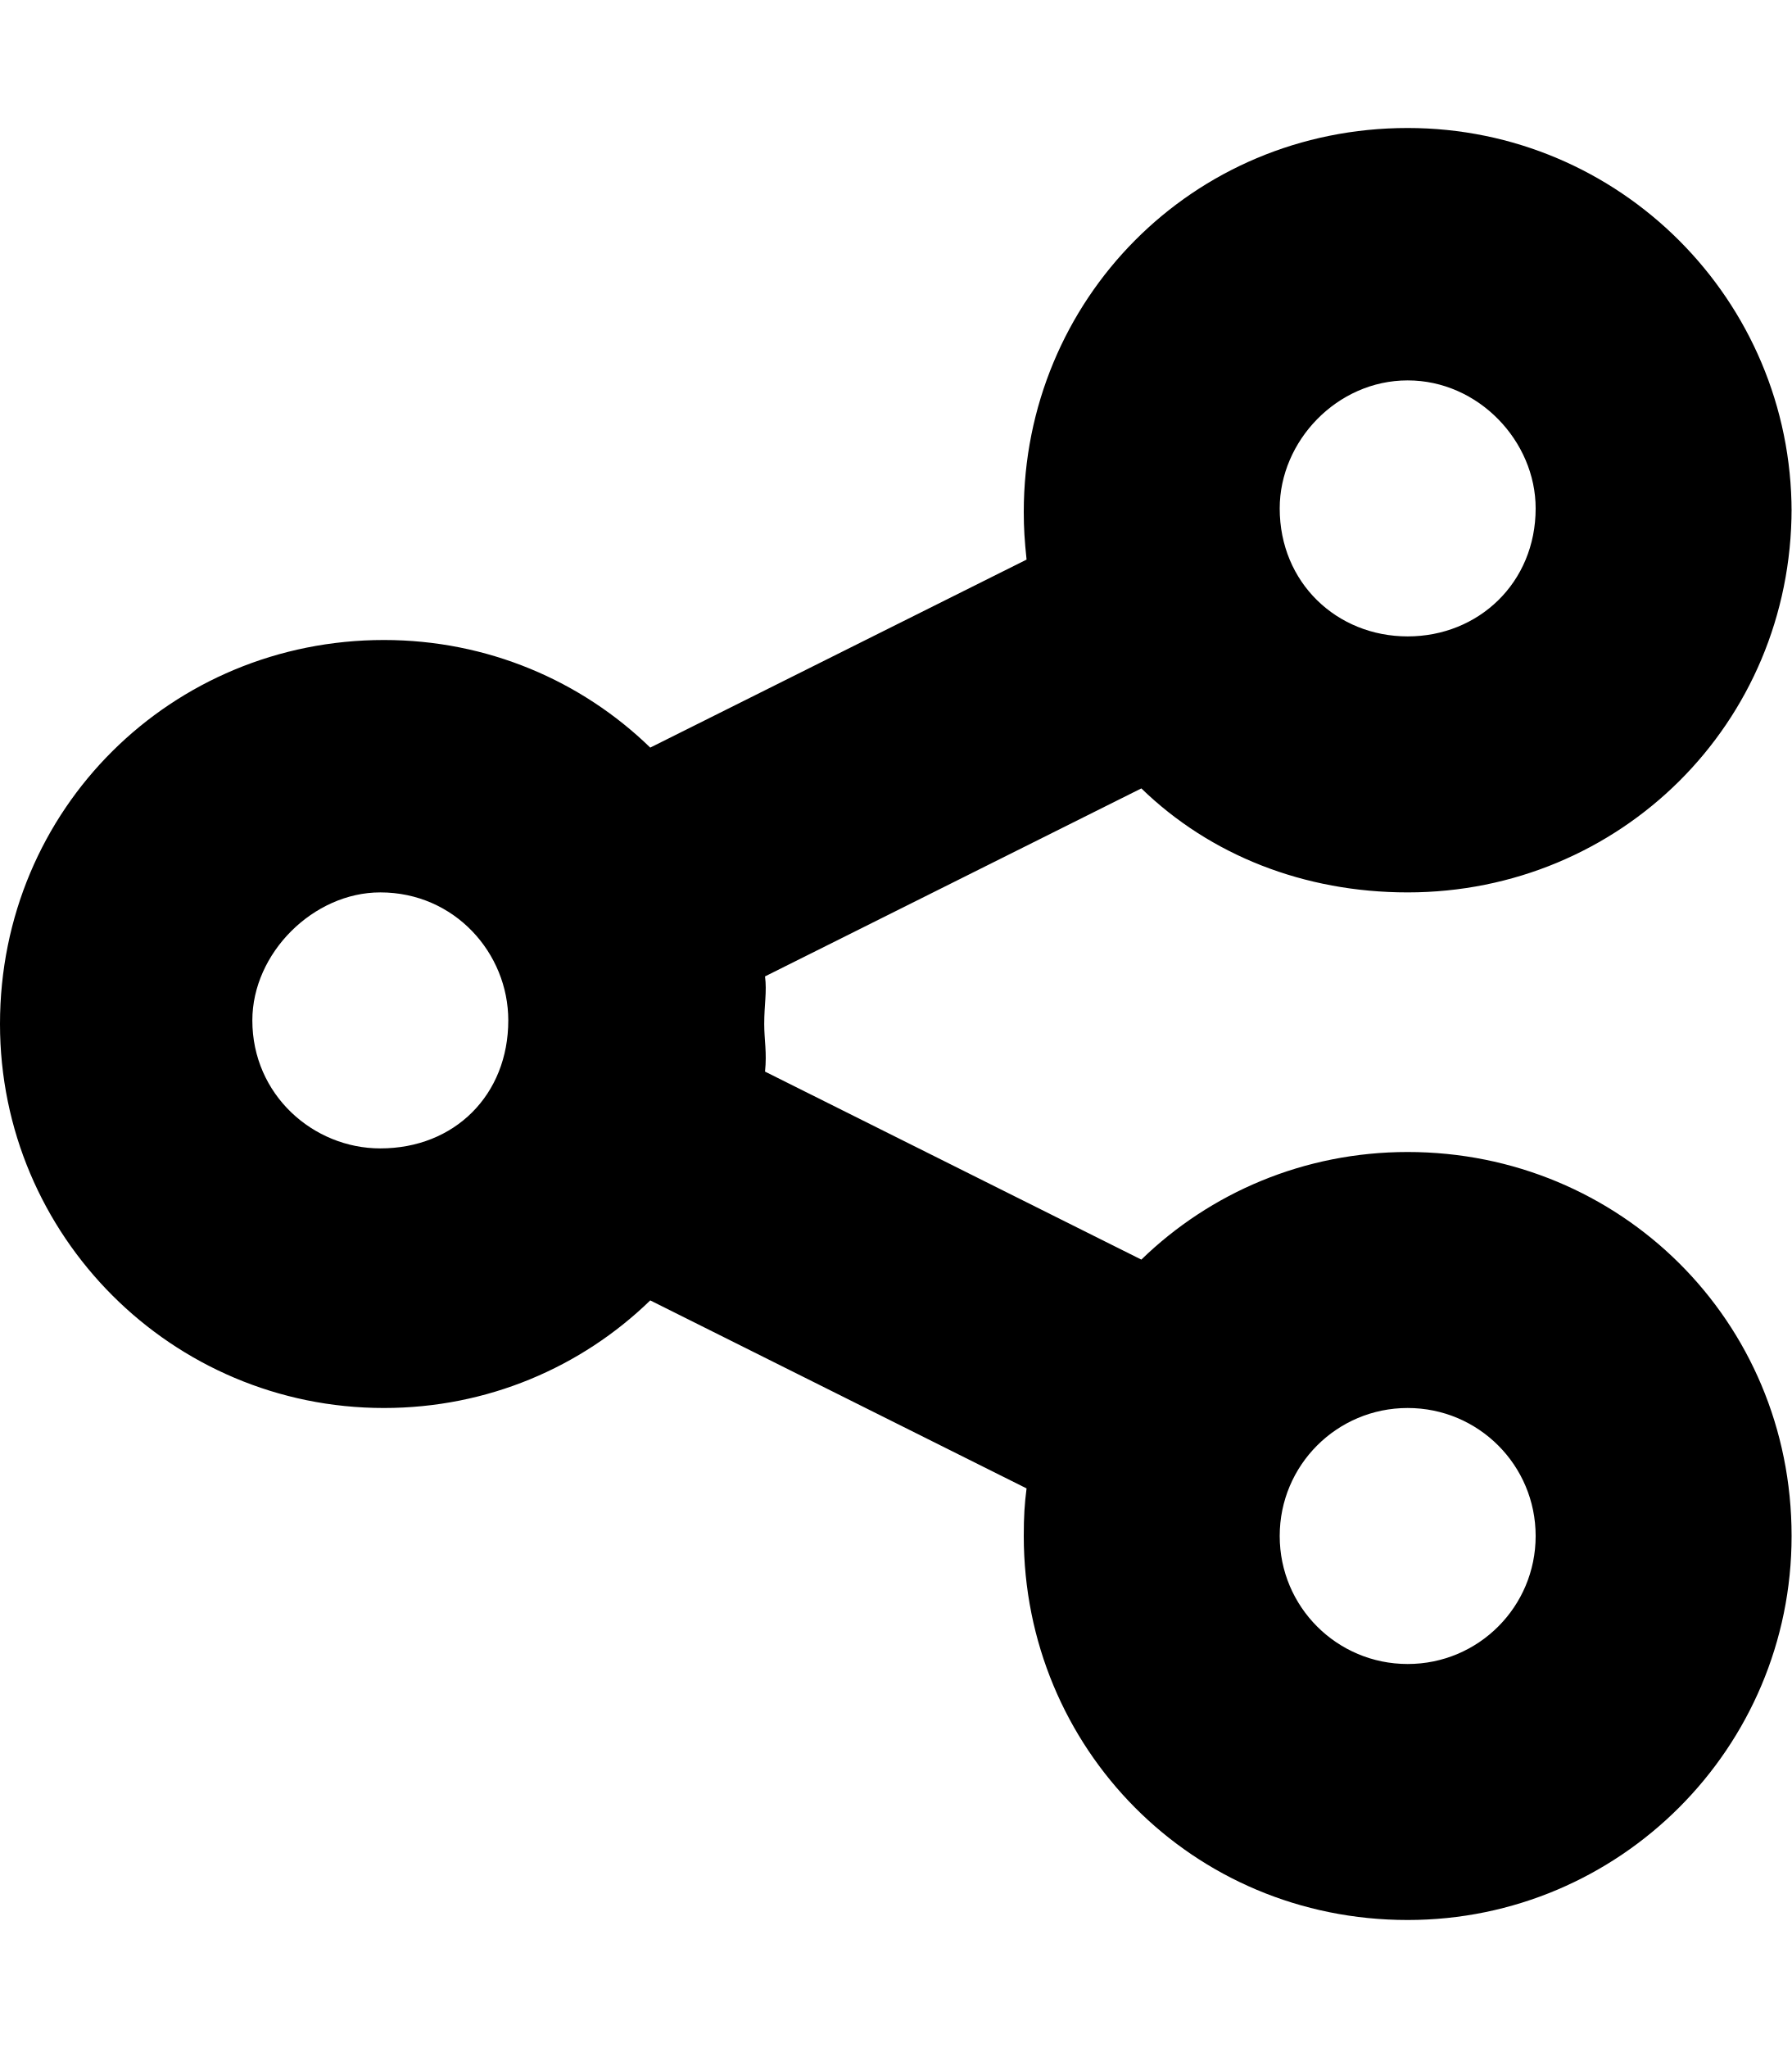
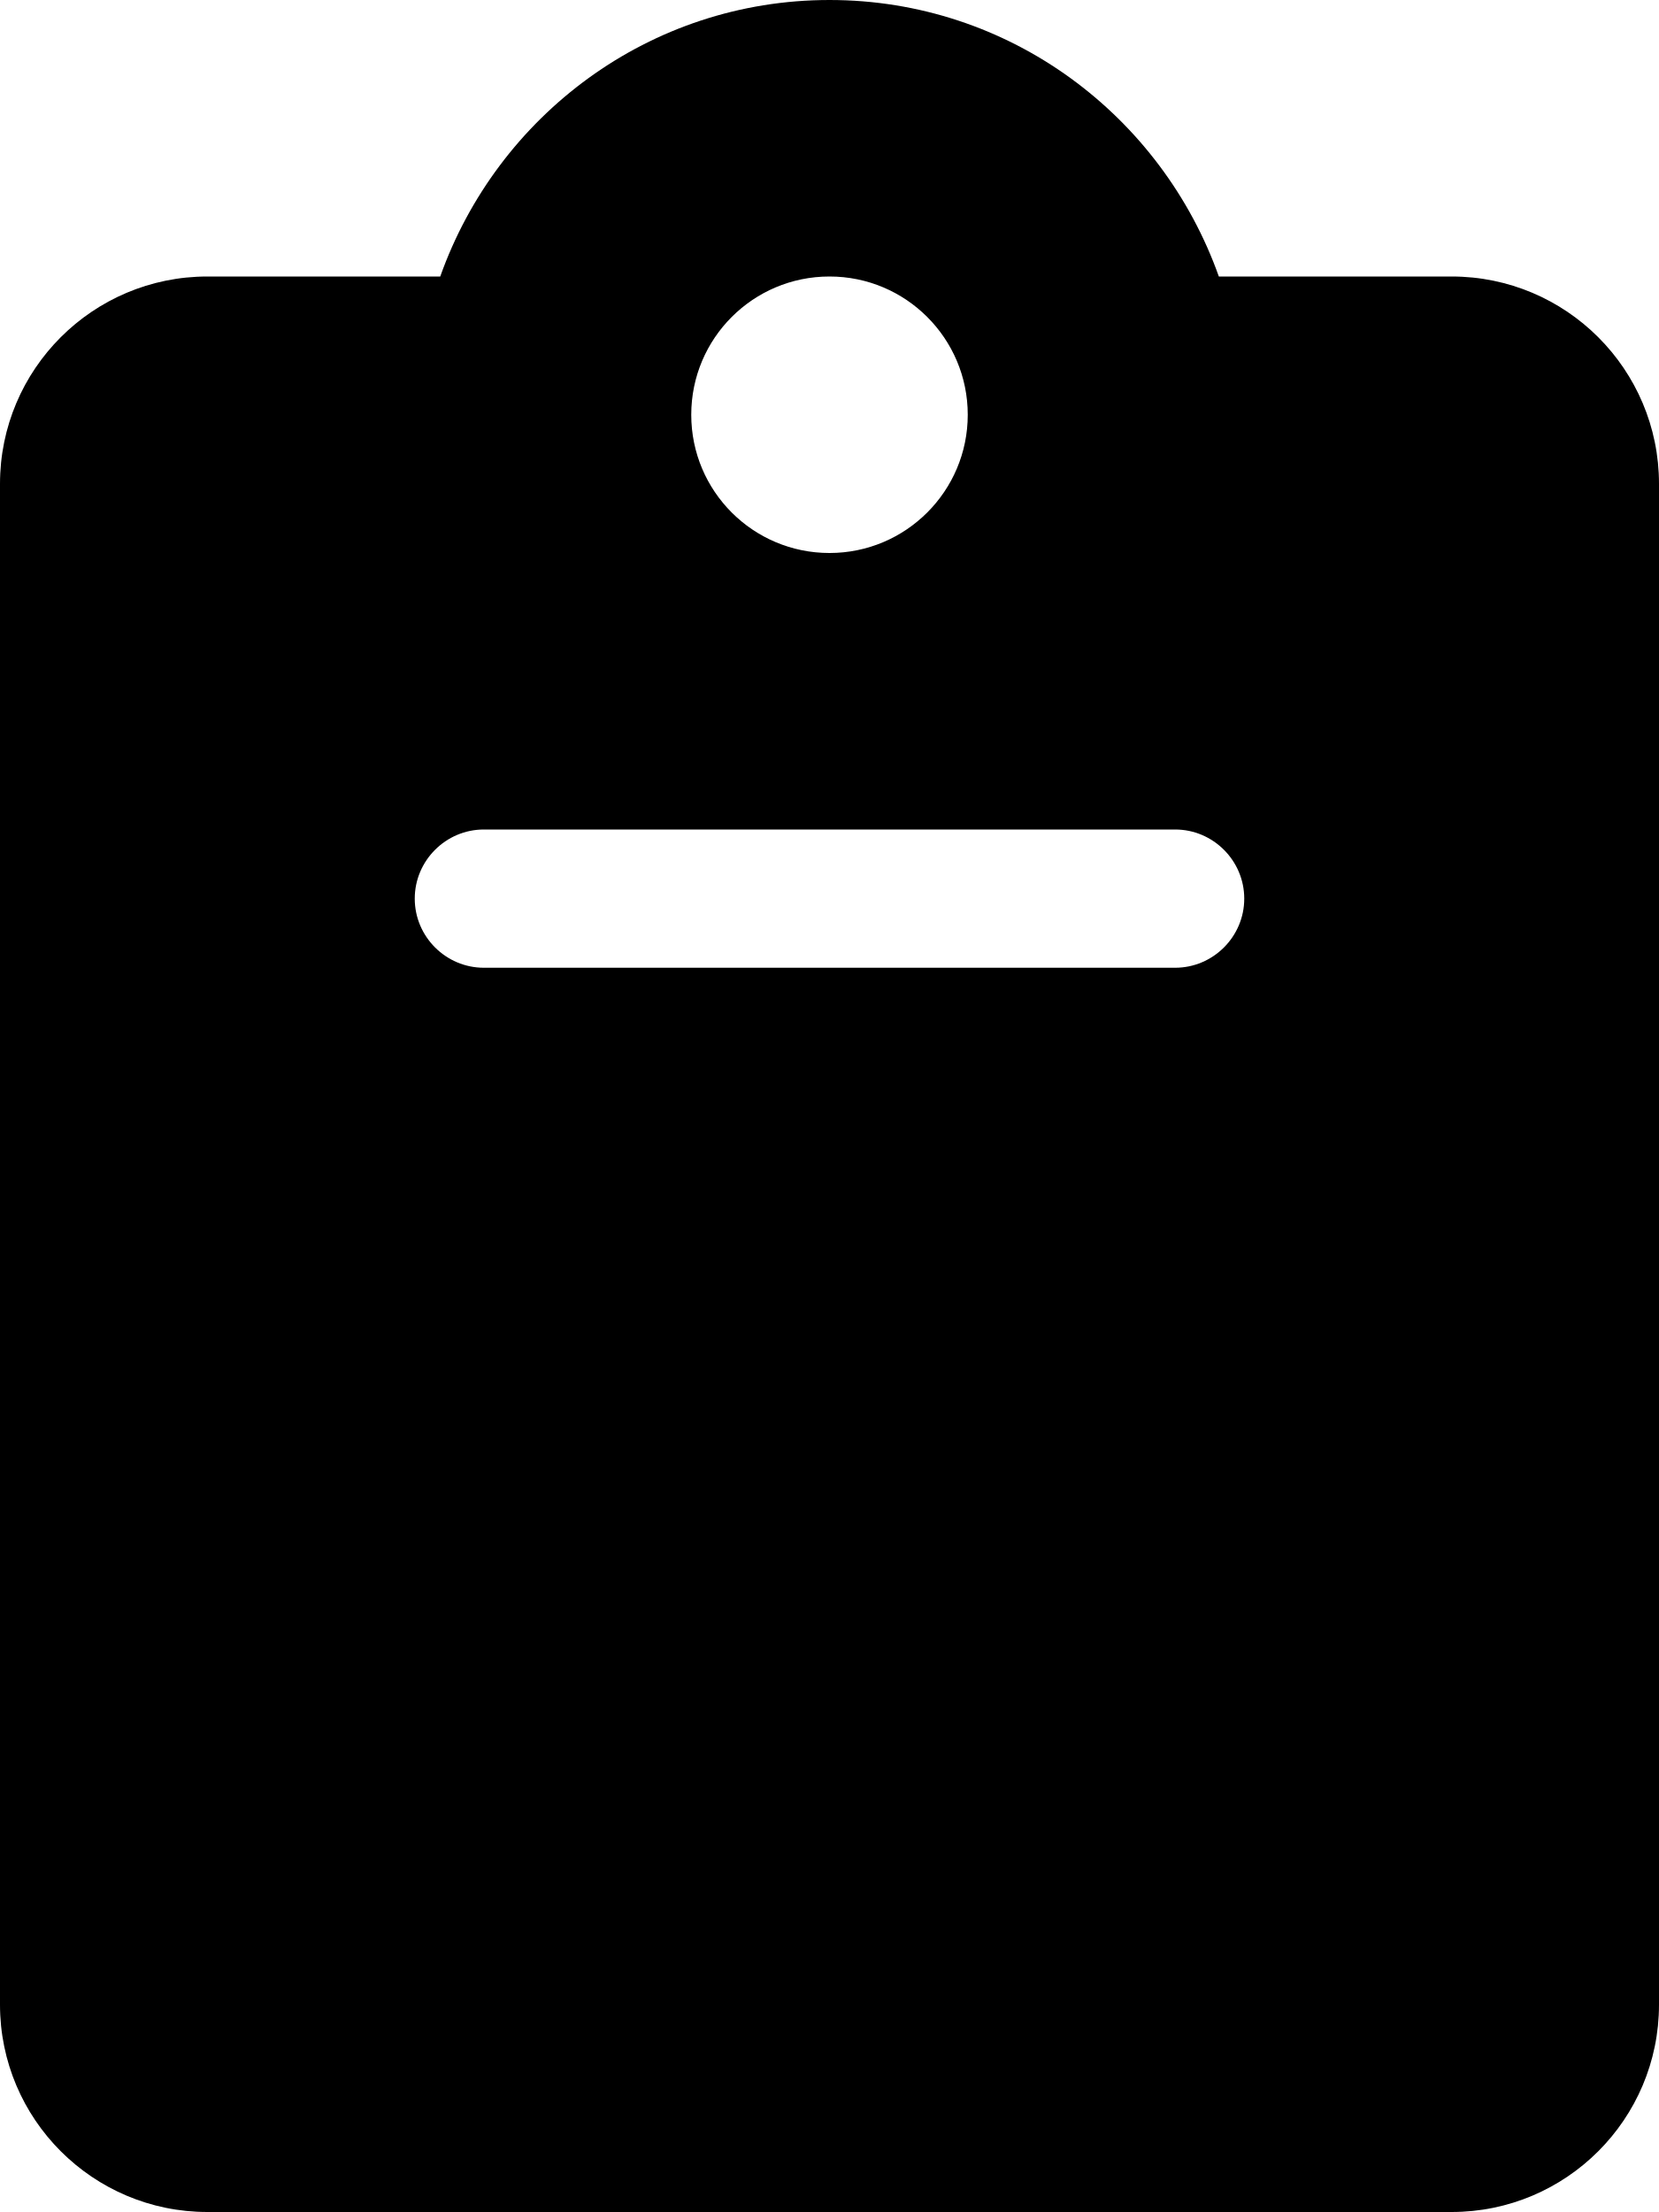
- <svg xmlns="http://www.w3.org/2000/svg" viewBox="0 0 448 512">
-   <path d="M448 127.1C448 181 405 223.1 352 223.1C326.1 223.1 302.6 213.8 285.4 197.1L191.3 244.1C191.8 248 191.1 251.1 191.1 256C191.1 260 191.8 263.1 191.3 267.9L285.4 314.9C302.6 298.2 326.1 288 352 288C405 288 448 330.1 448 384C448 437 405 480 352 480C298.1 480 256 437 256 384C256 379.1 256.2 376 256.7 372.1L162.6 325.1C145.4 341.8 121.9 352 96 352C42.98 352 0 309 0 256C0 202.1 42.98 160 96 160C121.9 160 145.4 170.2 162.6 186.9L256.7 139.9C256.2 135.1 256 132 256 128C256 74.98 298.1 32 352 32C405 32 448 74.98 448 128L448 127.1zM95.1 287.1C113.7 287.1 127.1 273.7 127.1 255.1C127.1 238.3 113.7 223.1 95.1 223.1C78.33 223.1 63.1 238.3 63.1 255.1C63.1 273.7 78.33 287.1 95.1 287.1zM352 95.1C334.3 95.1 320 110.3 320 127.1C320 145.7 334.3 159.1 352 159.1C369.7 159.1 384 145.7 384 127.1C384 110.3 369.7 95.1 352 95.1zM352 416C369.7 416 384 401.7 384 384C384 366.3 369.7 352 352 352C334.3 352 320 366.3 320 384C320 401.7 334.3 416 352 416z" />
+ <svg xmlns="http://www.w3.org/2000/svg" viewBox="0 0 384 512">
+   <path d="M336 64h-53.88C268.9 26.8 233.7 0 192 0S115.1 26.8 101.9 64H48C21.5 64 0 85.48 0 112v352C0 490.5 21.5 512 48 512h288c26.5 0 48-21.48 48-48v-352C384 85.48 362.5 64 336 64zM192 64c17.67 0 32 14.33 32 32c0 17.67-14.33 32-32 32S160 113.7 160 96C160 78.33 174.3 64 192 64zM272 224h-160C103.2 224 96 216.8 96 208C96 199.2 103.2 192 112 192h160C280.8 192 288 199.2 288 208S280.8 224 272 224z" />
</svg>
